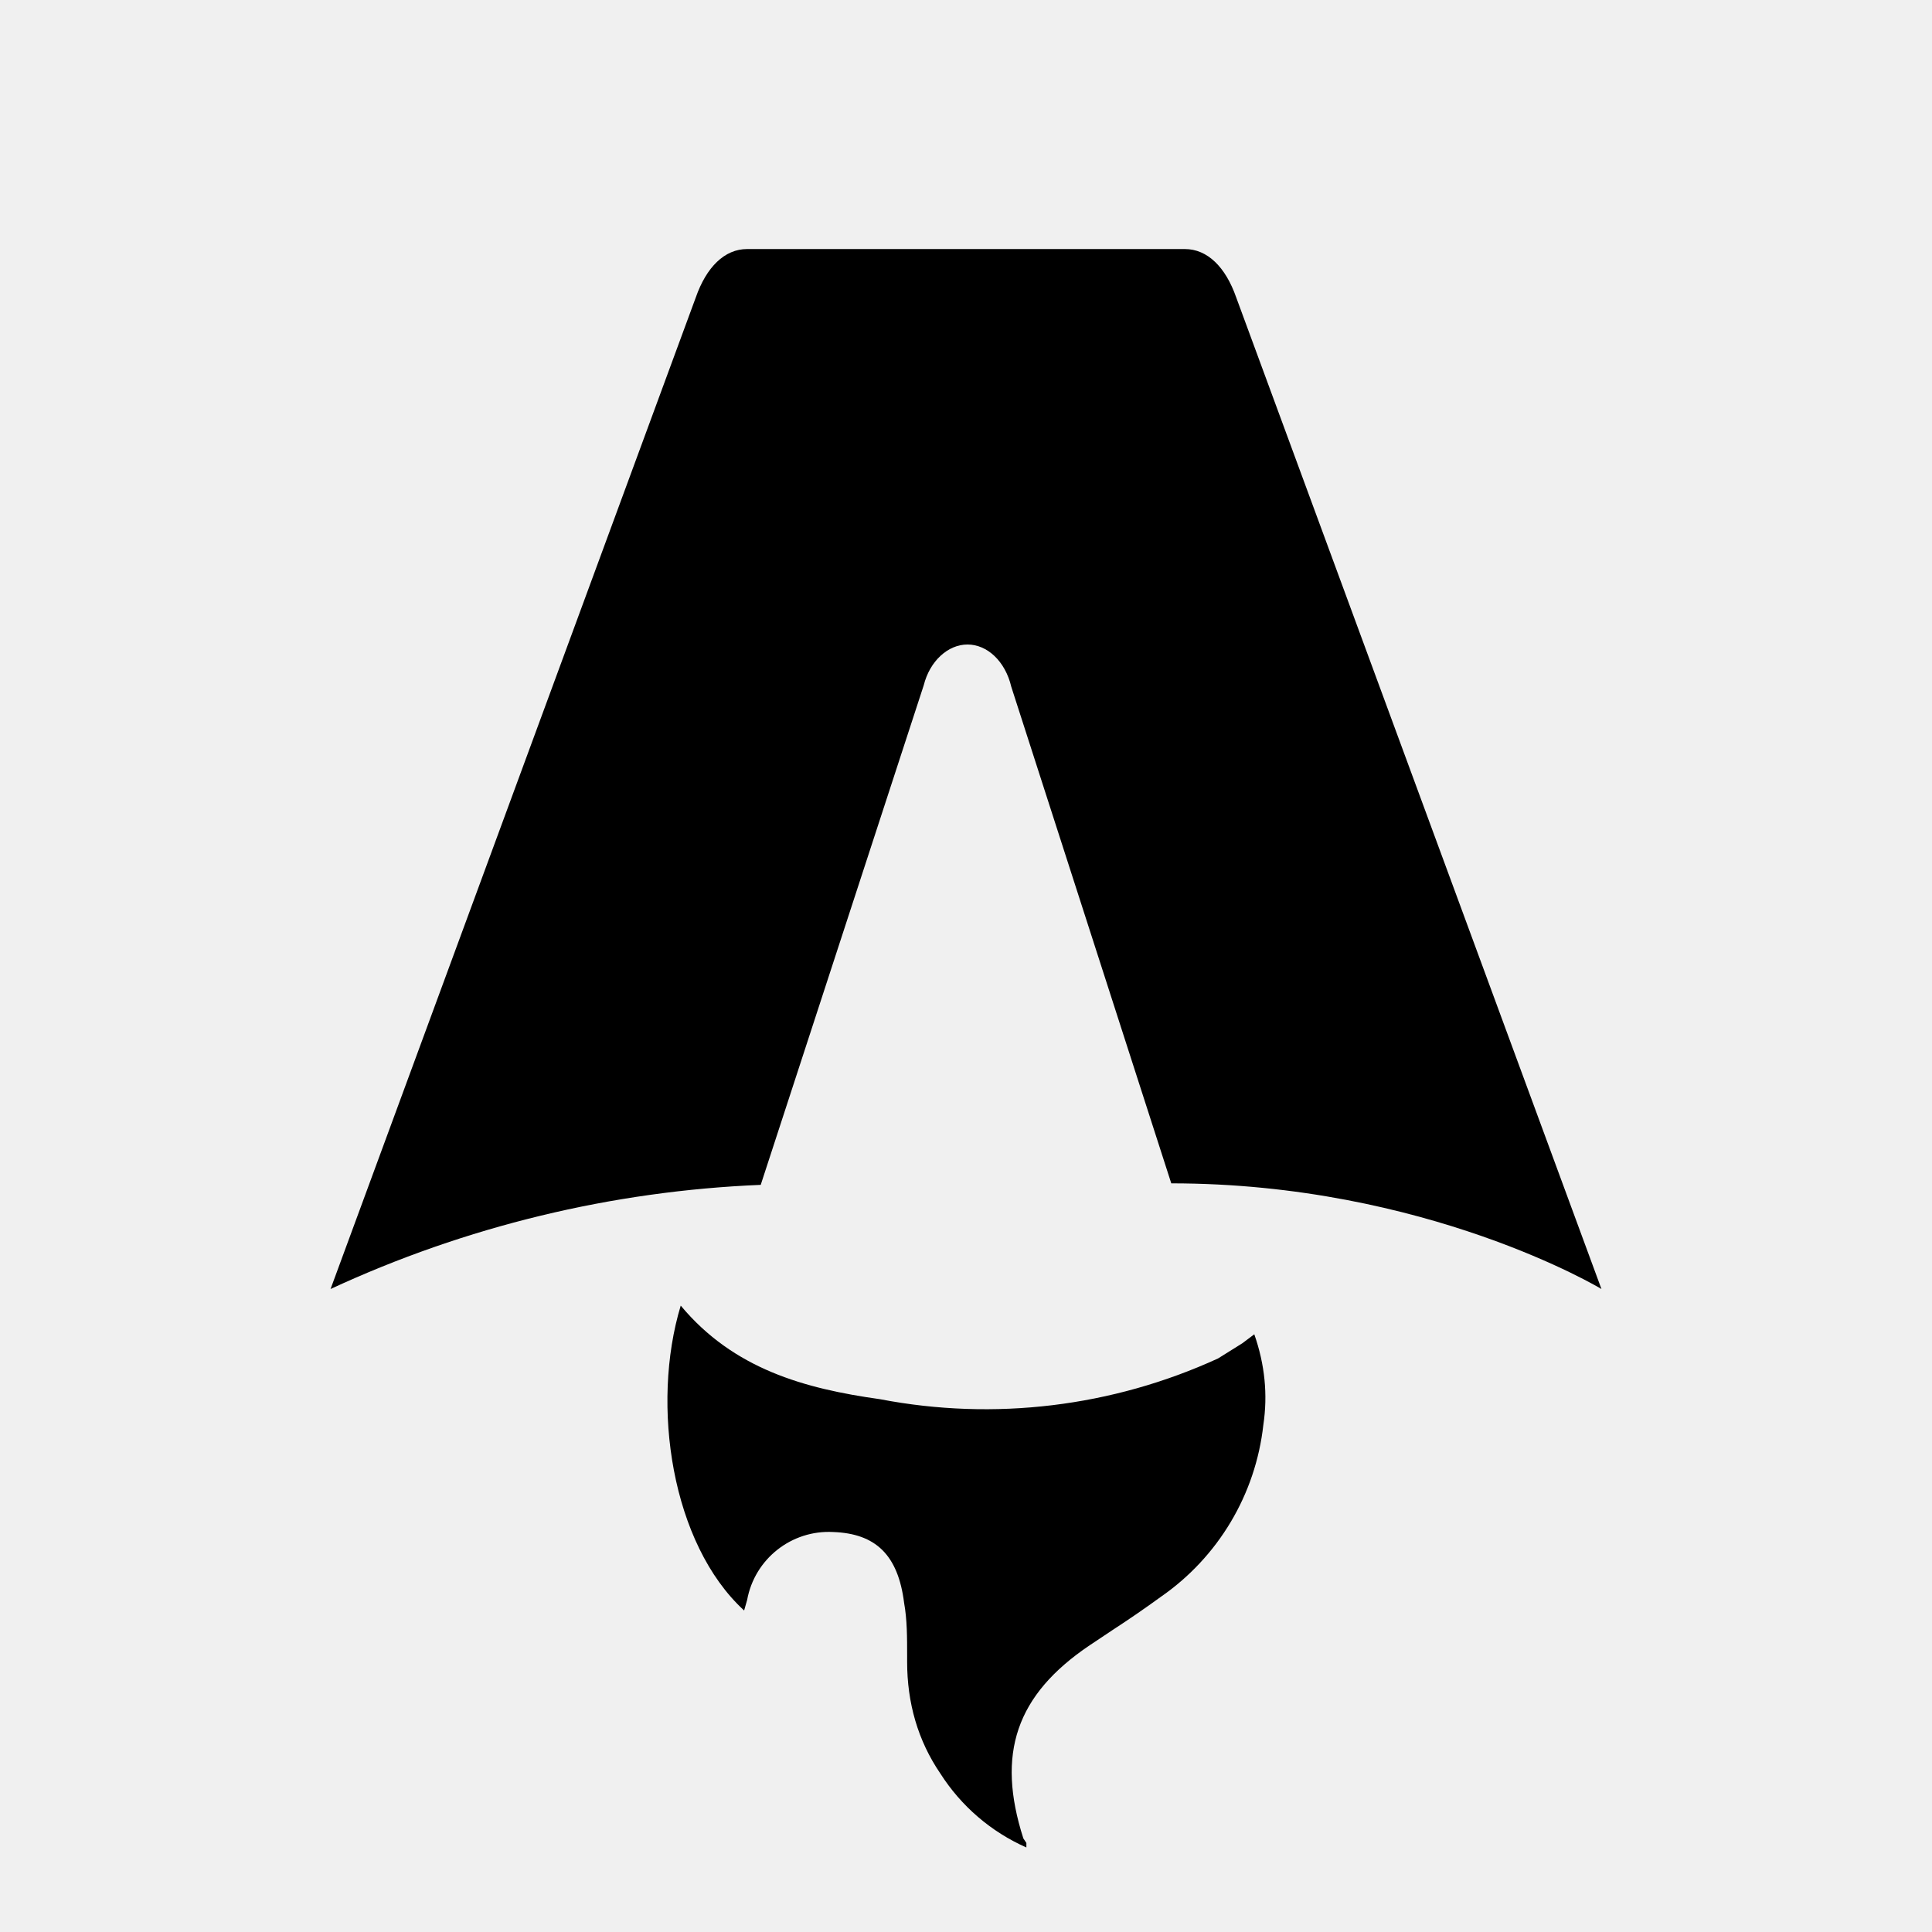
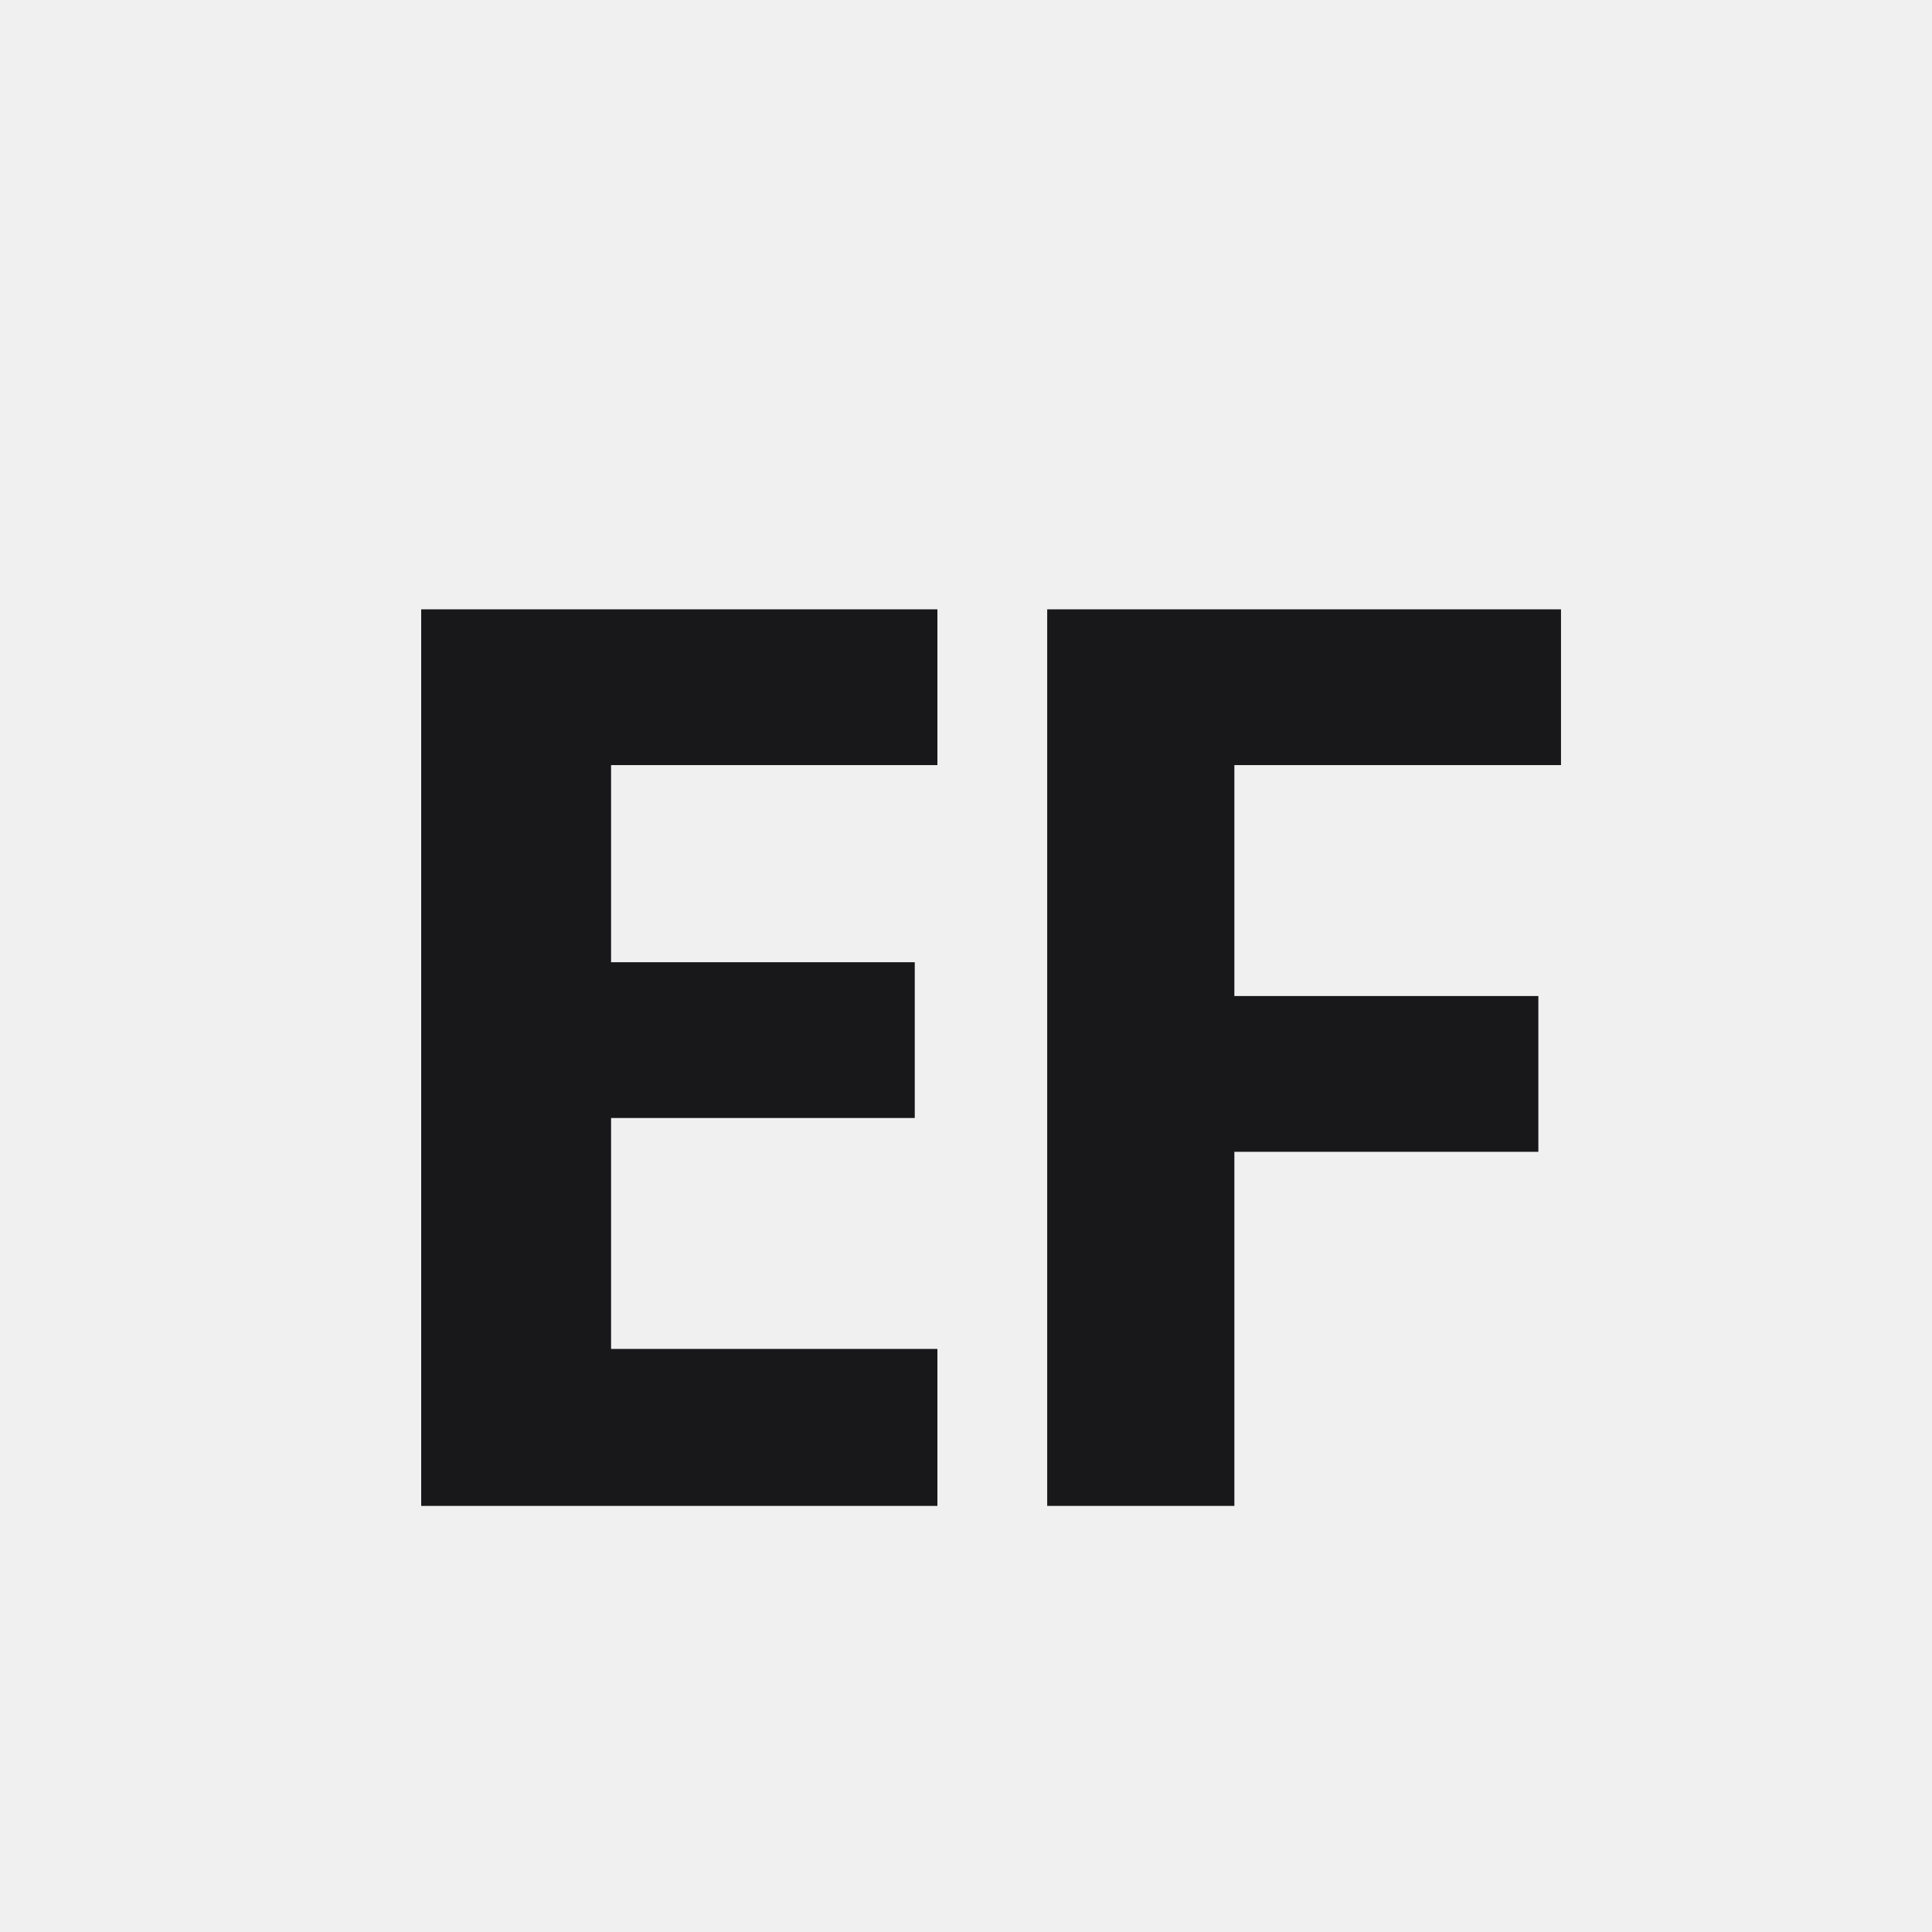
- <svg xmlns="http://www.w3.org/2000/svg" fill="none" viewBox="0 0 128 128">
-   <path d="M50.4 78.5a75.1 75.1 0 0 0-28.5 6.9l24.2-65.7c.7-2 1.9-3.2 3.4-3.2h29c1.5 0 2.7 1.2 3.4 3.2l24.2 65.7s-11.6-7-28.5-7L67 45.5c-.4-1.7-1.6-2.8-2.9-2.8-1.3 0-2.5 1.1-2.9 2.7L50.4 78.5Zm-1.1 28.2Zm-4.2-20.2c-2 6.6-.6 15.8 4.2 20.2a17.5 17.5 0 0 1 .2-.7 5.5 5.5 0 0 1 5.7-4.5c2.8.1 4.3 1.5 4.7 4.7.2 1.1.2 2.3.2 3.5v.4c0 2.7.7 5.2 2.2 7.4a13 13 0 0 0 5.7 4.9v-.3l-.2-.3c-1.8-5.6-.5-9.5 4.4-12.8l1.5-1a73 73 0 0 0 3.2-2.2 16 16 0 0 0 6.8-11.4c.3-2 .1-4-.6-6l-.8.6-1.6 1a37 37 0 0 1-22.4 2.7c-5-.7-9.7-2-13.2-6.2Z" />
-   <style>
-         path { fill: #000; }
-         @media (prefers-color-scheme: dark) {
-             path { fill: #FFF; }
-         }
-     </style>
+ <svg xmlns="http://www.w3.org/2000/svg" viewBox="0 0 100 100">
+   <rect width="100" height="100" fill="none" />
+   <text x="50%" y="55%" text-anchor="middle" dominant-baseline="middle" font-family="sans-serif" font-weight="800" font-size="65" fill="#18181b" style="letter-spacing: -4px;">
+     EF
+   </text>
</svg>
